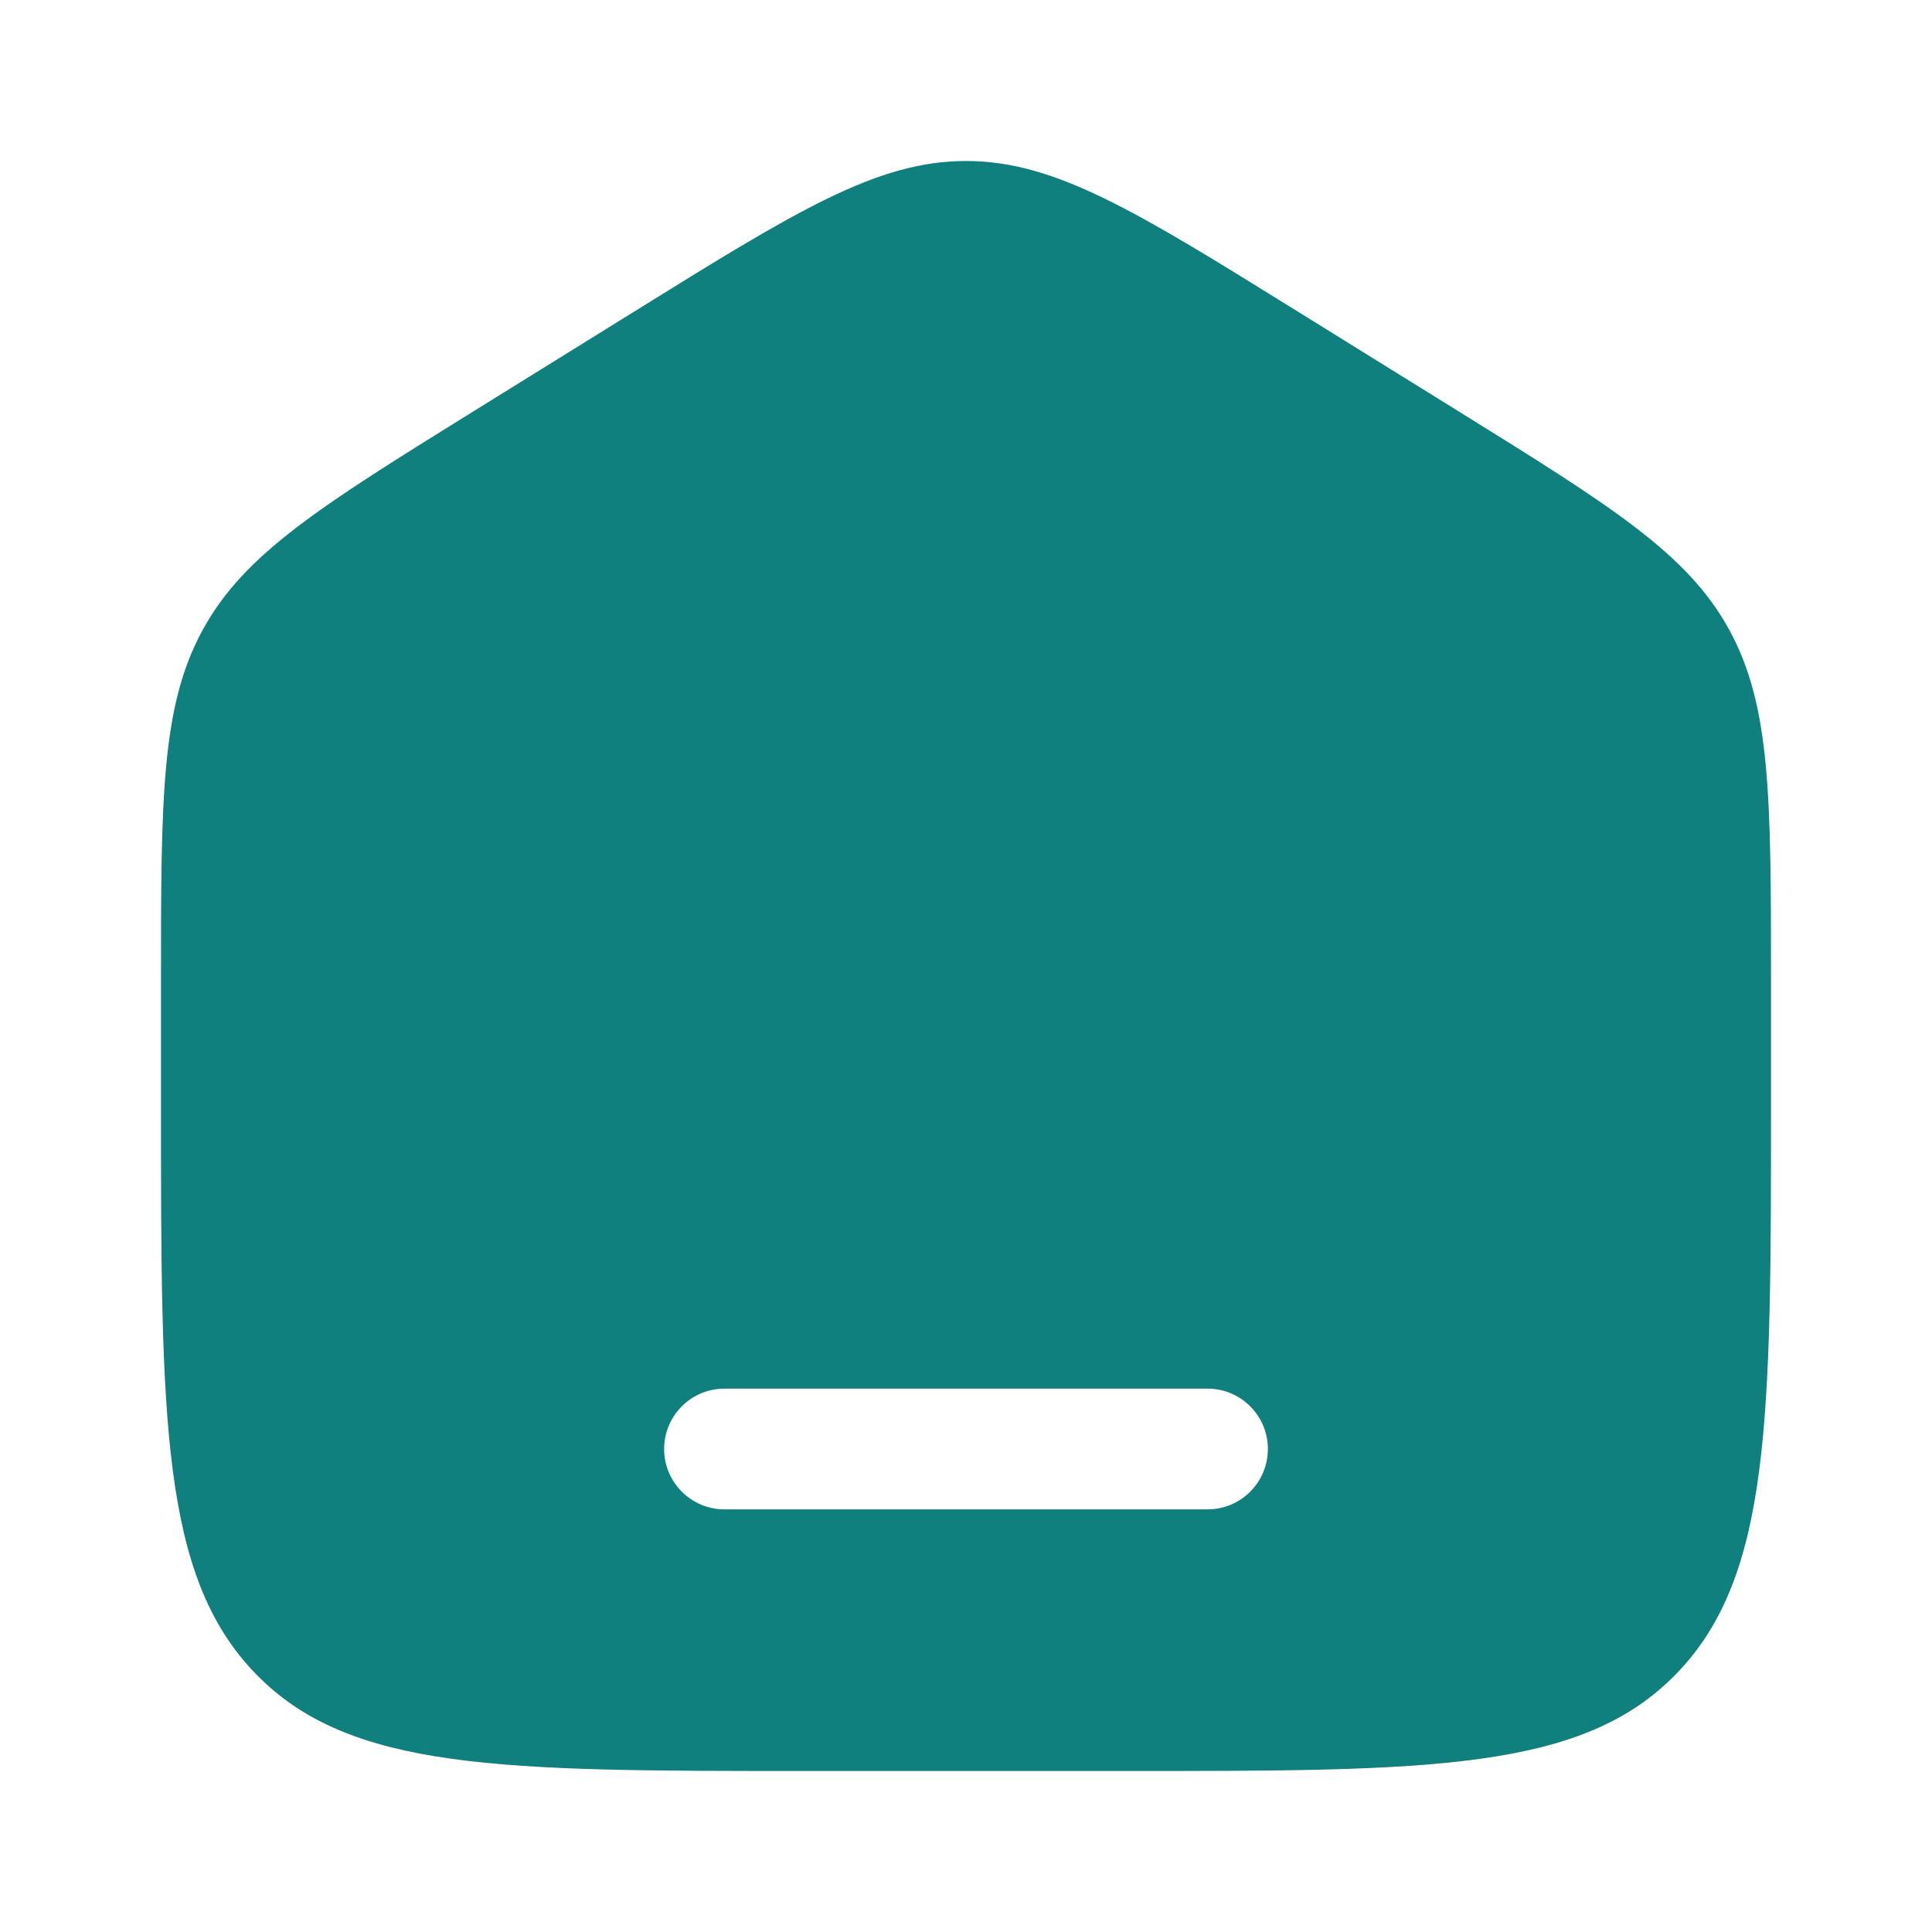
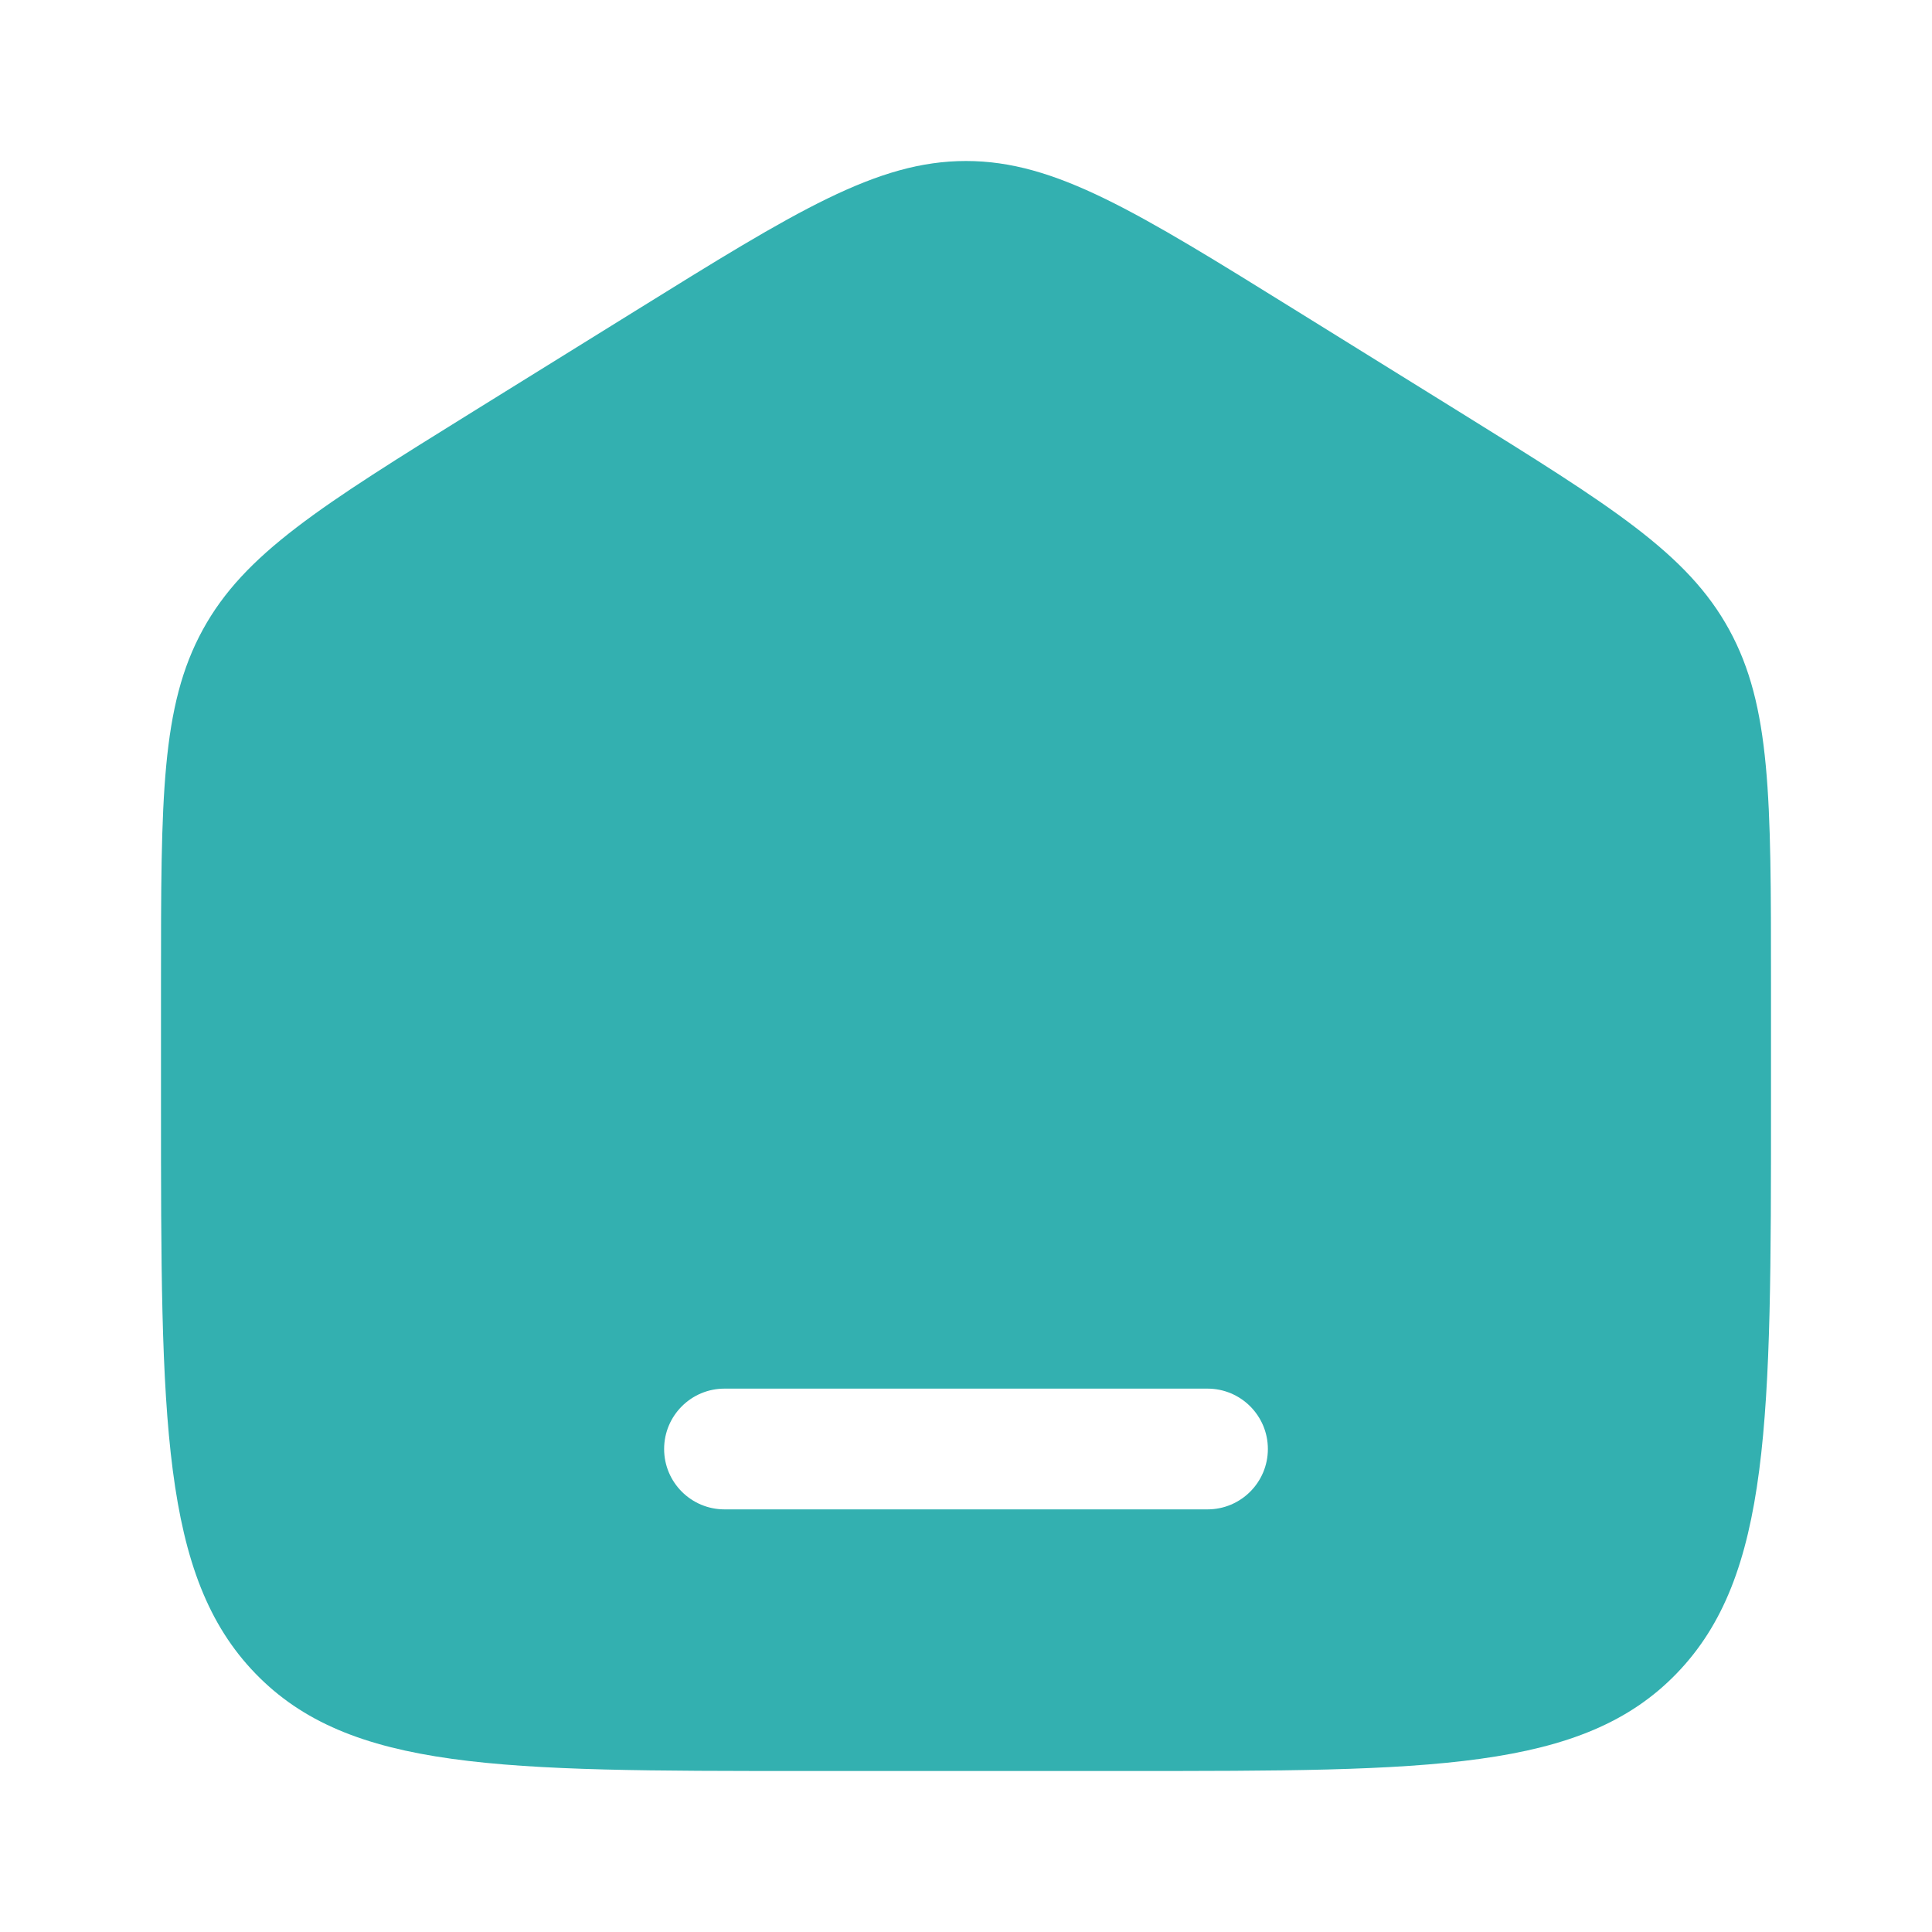
<svg xmlns="http://www.w3.org/2000/svg" width="24" height="24" viewBox="0 0 24 24" fill="none">
-   <path fill-rule="evenodd" clip-rule="evenodd" d="M2.519 7.823C2 8.771 2 9.915 2 12.204V13.725C2 17.626 2 19.576 3.172 20.788C4.343 22 6.229 22 10 22H14C17.771 22 19.657 22 20.828 20.788C22 19.576 22 17.626 22 13.725V12.204C22 9.915 22 8.771 21.481 7.823C20.962 6.874 20.013 6.286 18.116 5.108L16.116 3.867C14.111 2.622 13.108 2 12 2C10.892 2 9.889 2.622 7.884 3.867L5.884 5.108C3.987 6.286 3.038 6.874 2.519 7.823ZM9 17.25C8.586 17.25 8.25 17.586 8.25 18C8.25 18.414 8.586 18.75 9 18.75H15C15.414 18.75 15.75 18.414 15.75 18C15.75 17.586 15.414 17.25 15 17.25H9Z" fill="#0F807E" />
+   <path fill-rule="evenodd" clip-rule="evenodd" d="M2.519 7.823C2 8.771 2 9.915 2 12.204V13.725C2 17.626 2 19.576 3.172 20.788C4.343 22 6.229 22 10 22H14C17.771 22 19.657 22 20.828 20.788C22 19.576 22 17.626 22 13.725V12.204C22 9.915 22 8.771 21.481 7.823C20.962 6.874 20.013 6.286 18.116 5.108L16.116 3.867C14.111 2.622 13.108 2 12 2C10.892 2 9.889 2.622 7.884 3.867L5.884 5.108C3.987 6.286 3.038 6.874 2.519 7.823ZM9 17.25C8.586 17.25 8.25 17.586 8.25 18C8.25 18.414 8.586 18.75 9 18.75H15C15.414 18.75 15.75 18.414 15.75 18C15.75 17.586 15.414 17.25 15 17.25H9Z" fill="#33B0B0" />
</svg>
